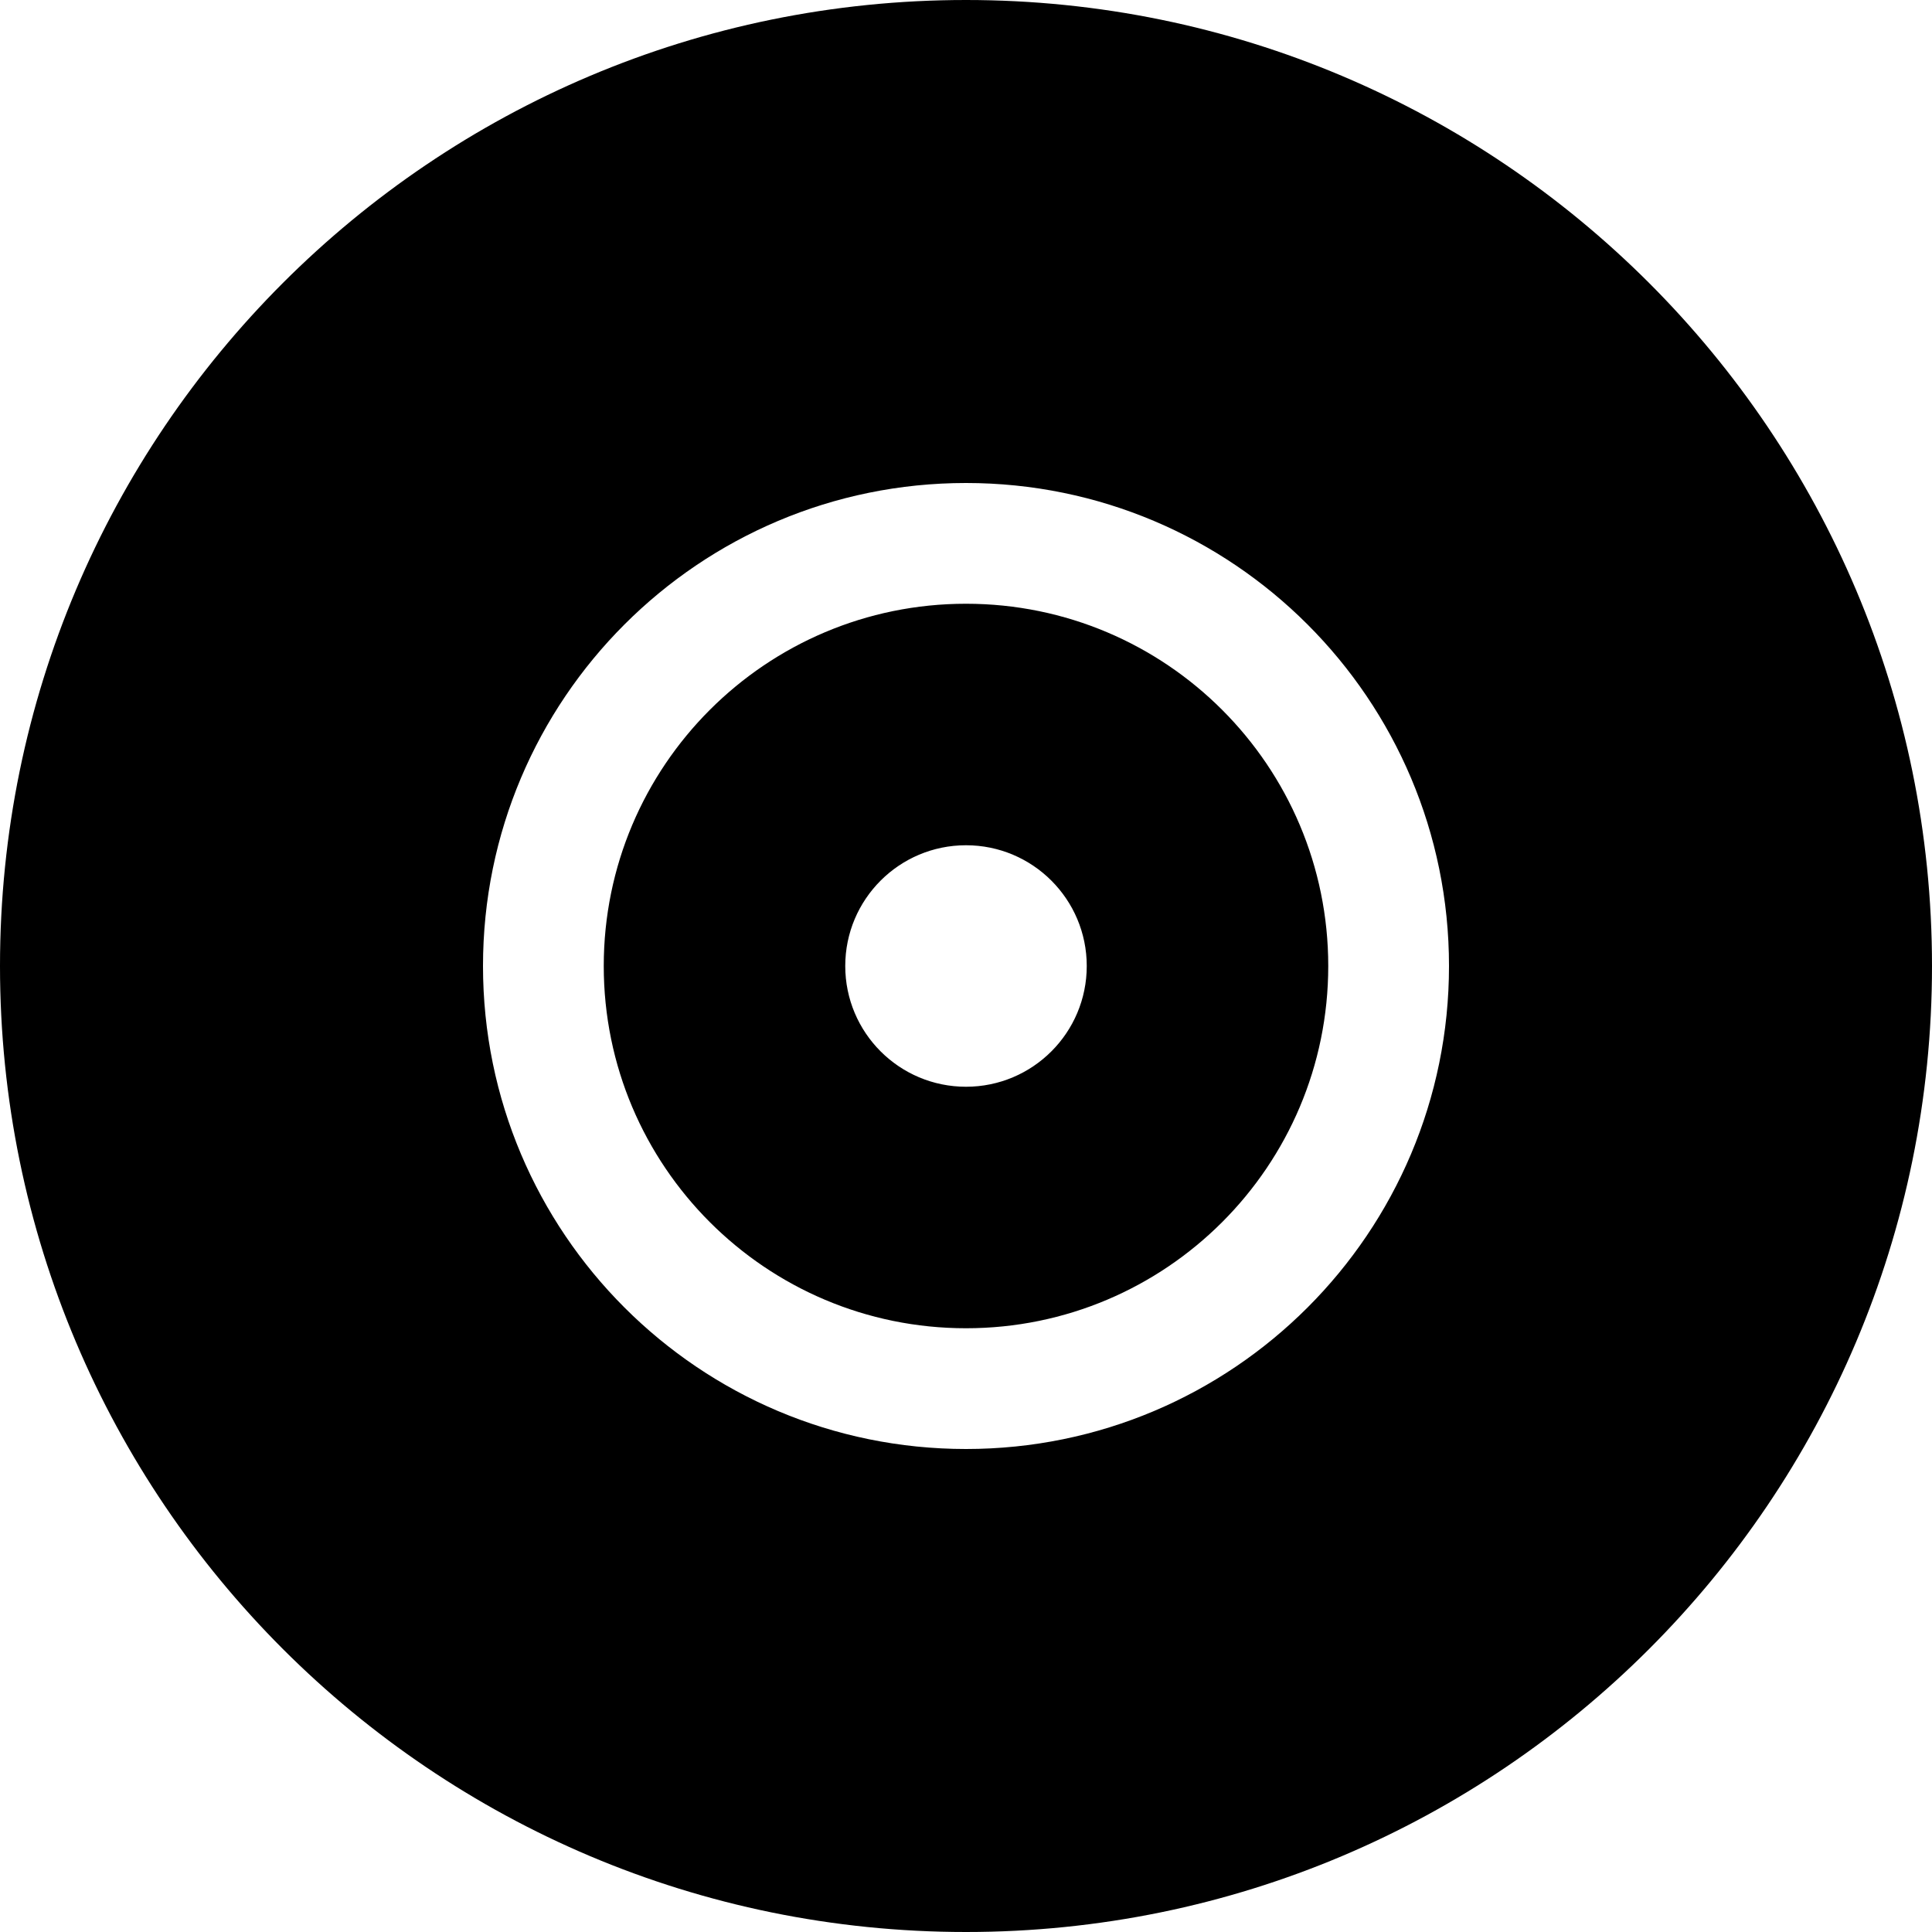
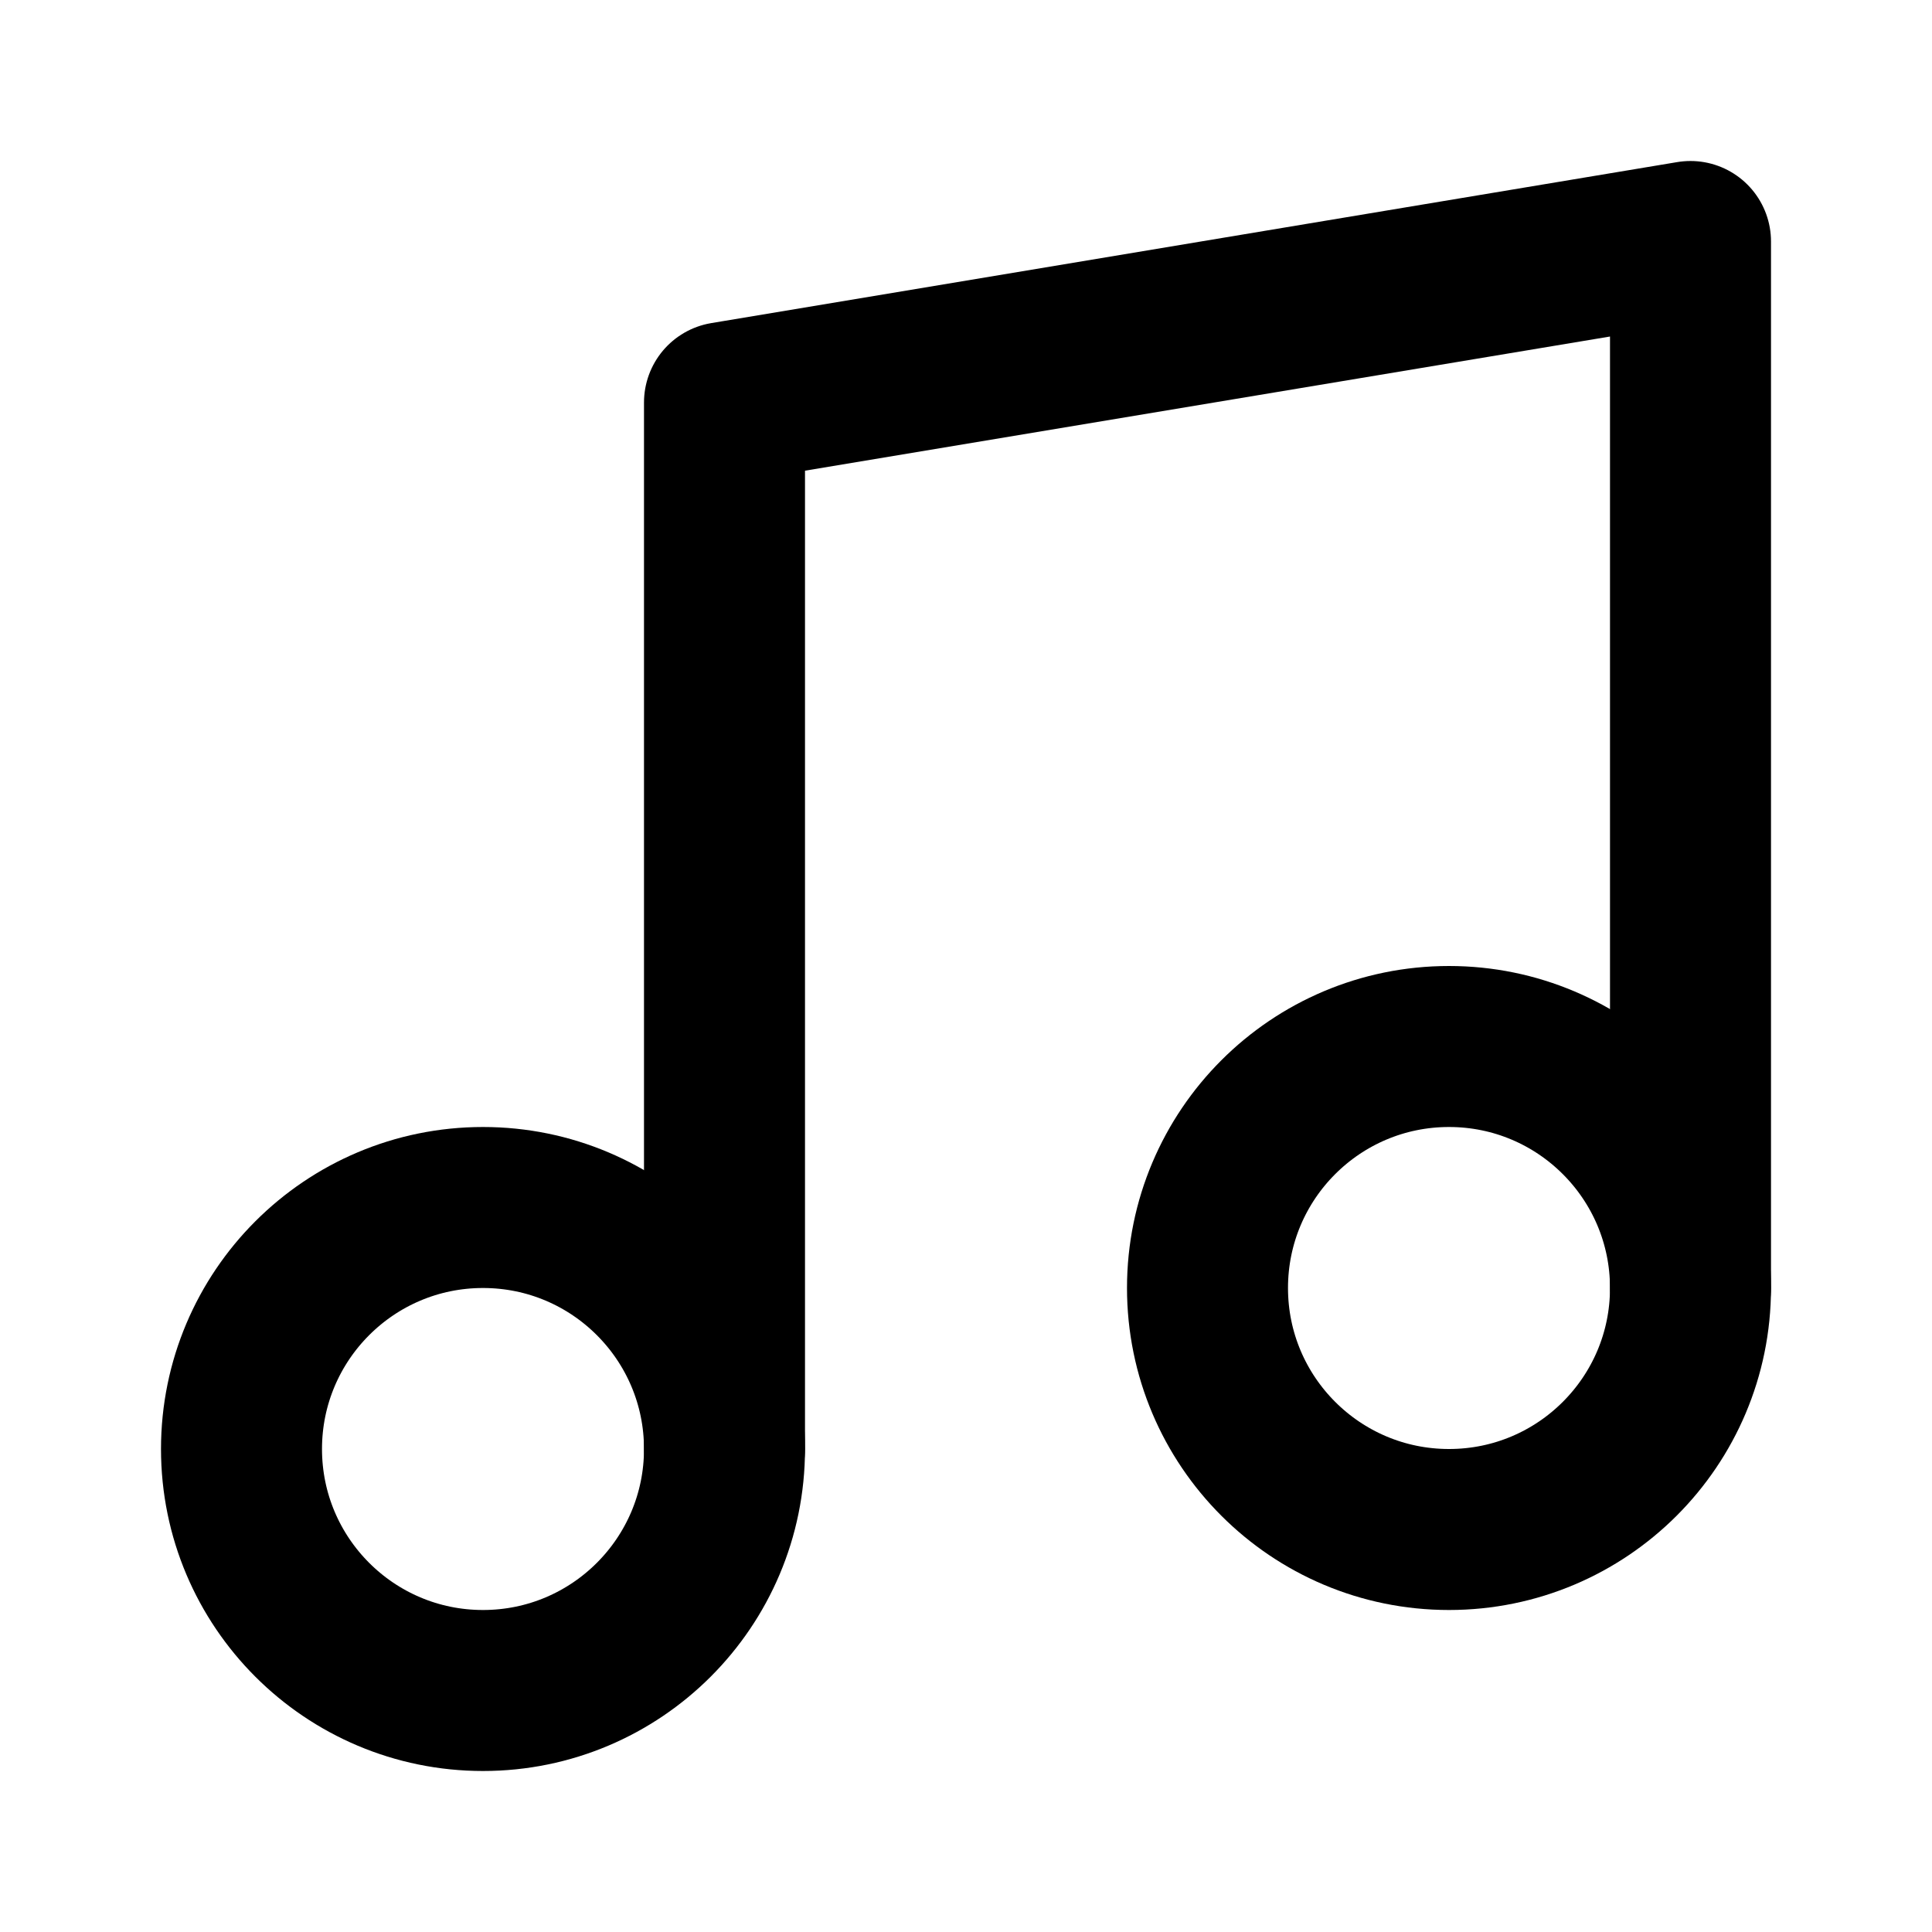
- <svg xmlns="http://www.w3.org/2000/svg" viewBox="0 0 512 512">
-   <path fill="#000000" d="M0 256a256 256 0 1 1 512 0A256 256 0 1 1 0 256zm256-96a96 96 0 1 1 0 192 96 96 0 1 1 0-192zm0 224a128 128 0 1 0 0-256 128 128 0 1 0 0 256zm0-96a32 32 0 1 0 0-64 32 32 0 1 0 0 64z" />
+ <svg xmlns="http://www.w3.org/2000/svg" width="24" height="24" viewBox="0 0 24 24" fill="none" stroke="currentColor" stroke-width="2" stroke-linecap="round" stroke-linejoin="round" class="feather feather-music">
+   <path d="M9 18V5l12-2v13" />
+   <circle cx="6" cy="18" r="3" />
+   <circle cx="18" cy="16" r="3" />
</svg>
